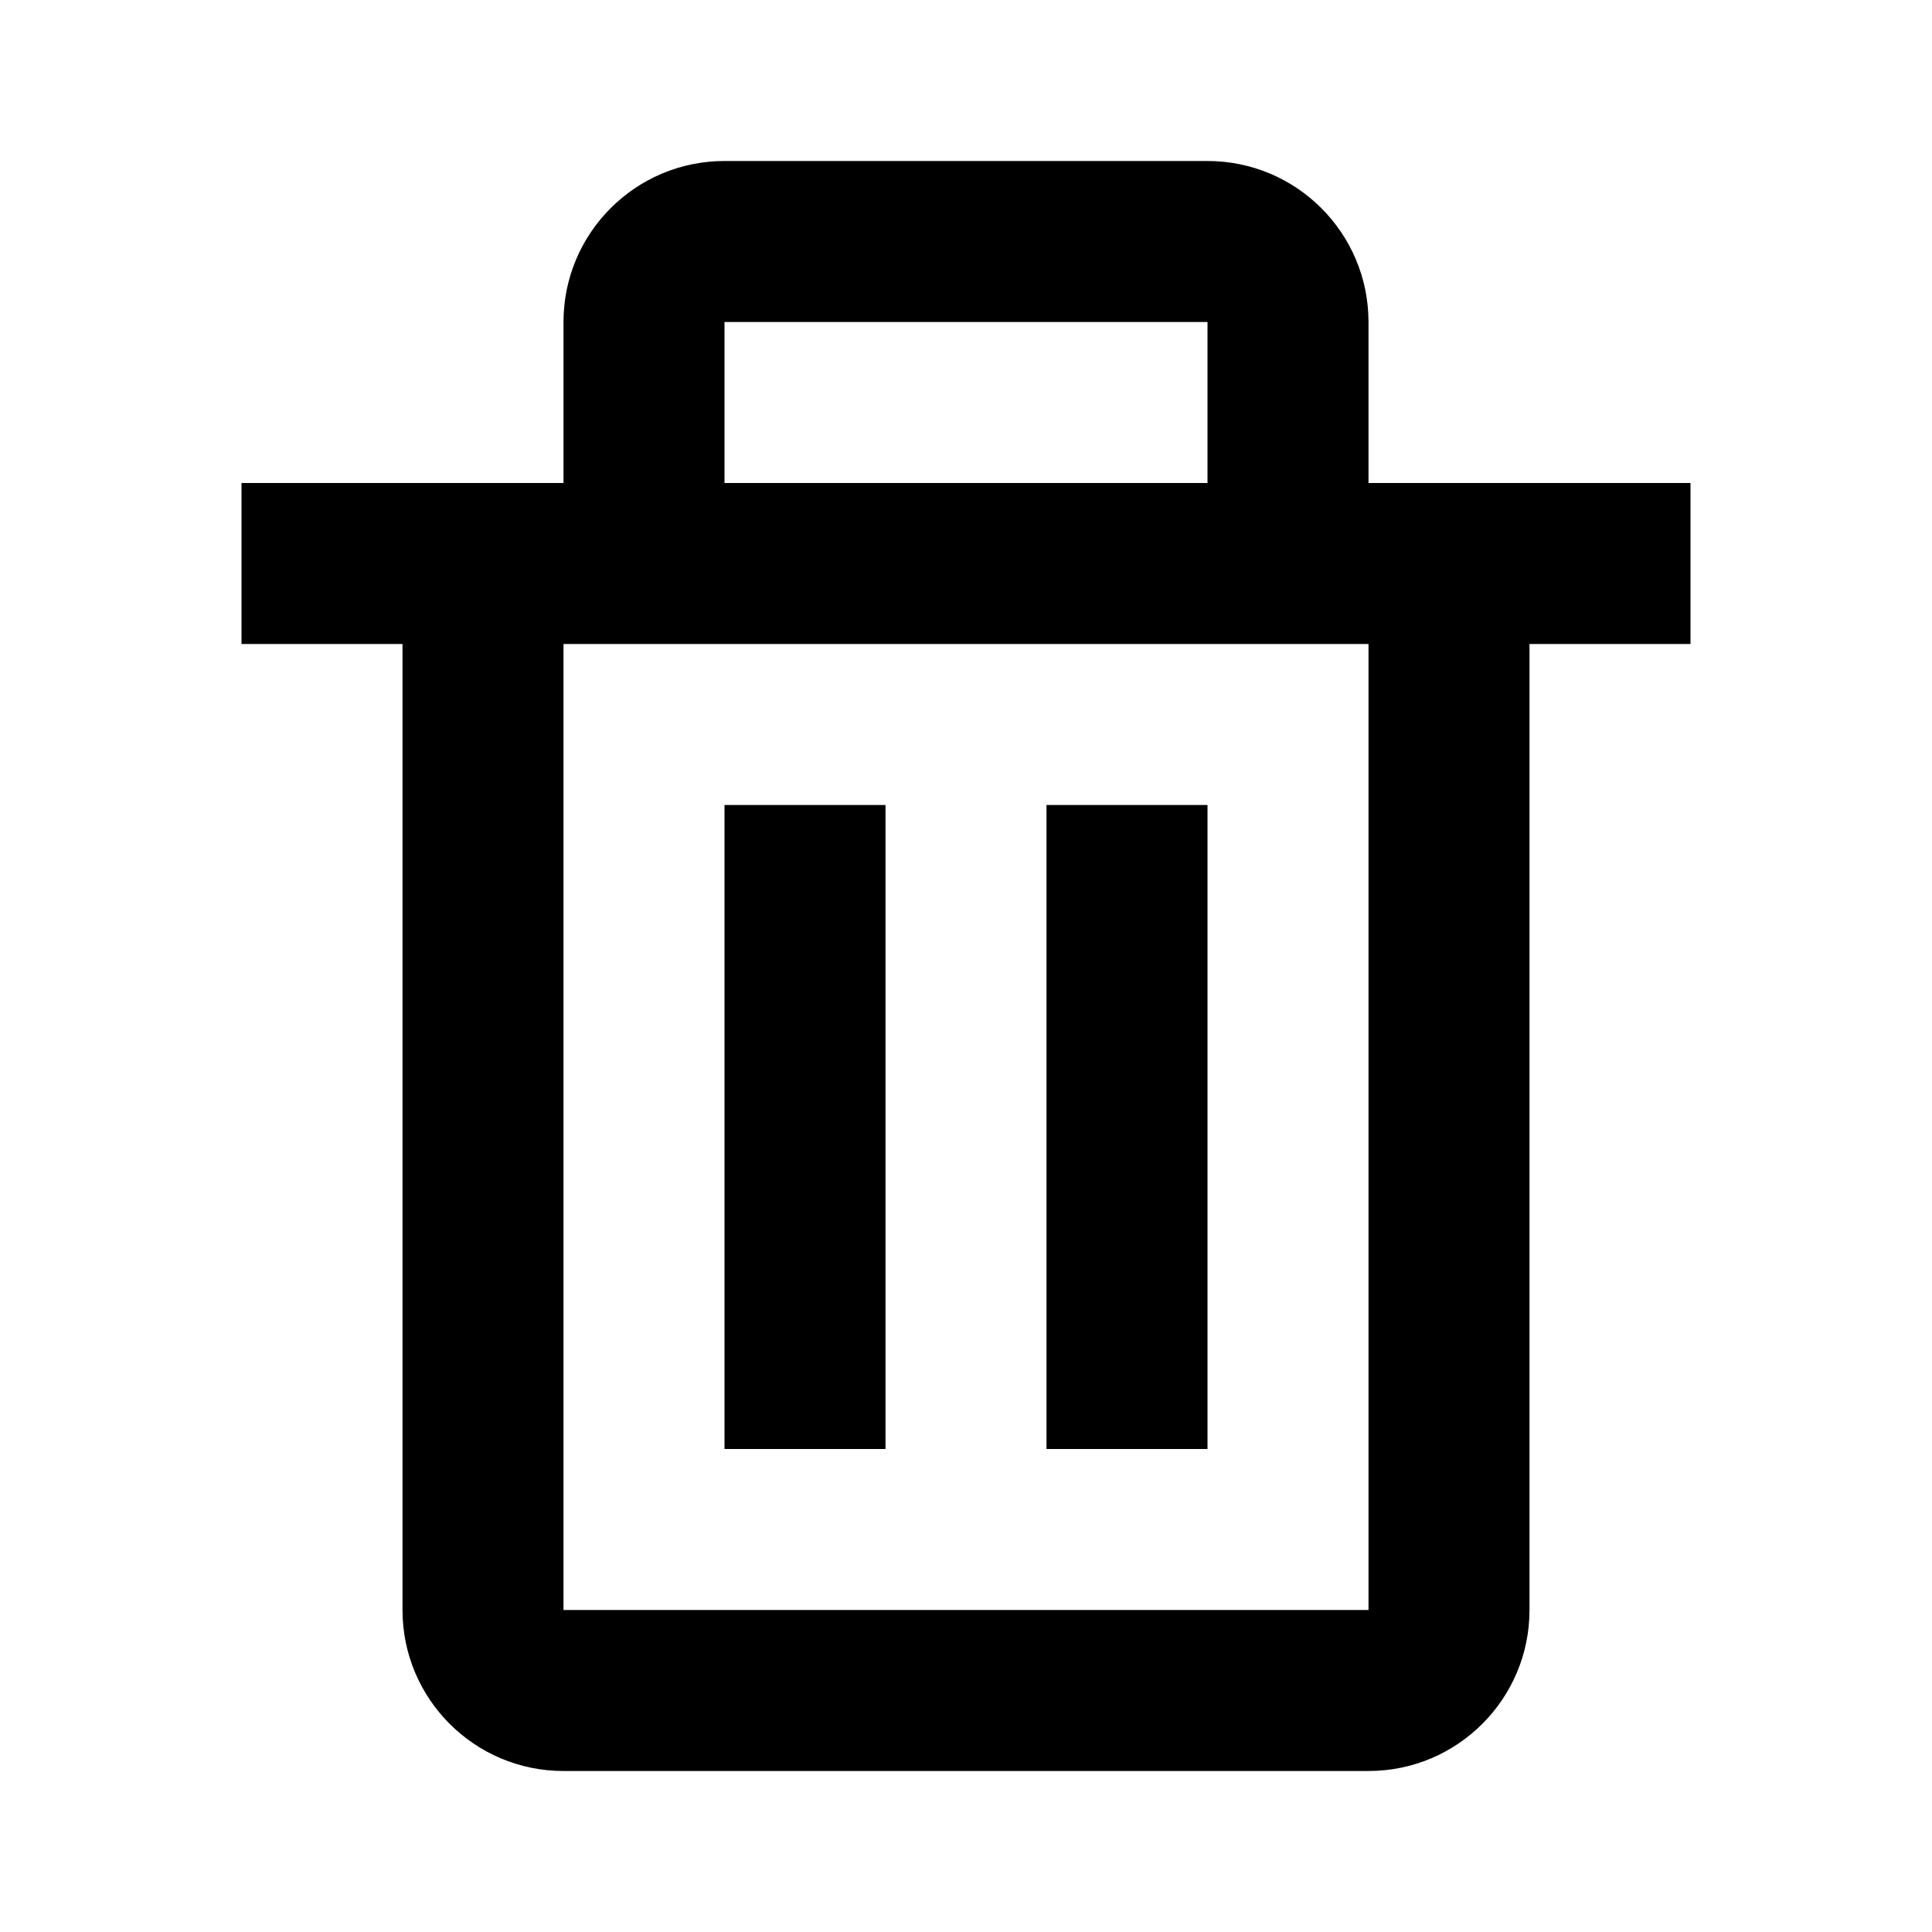
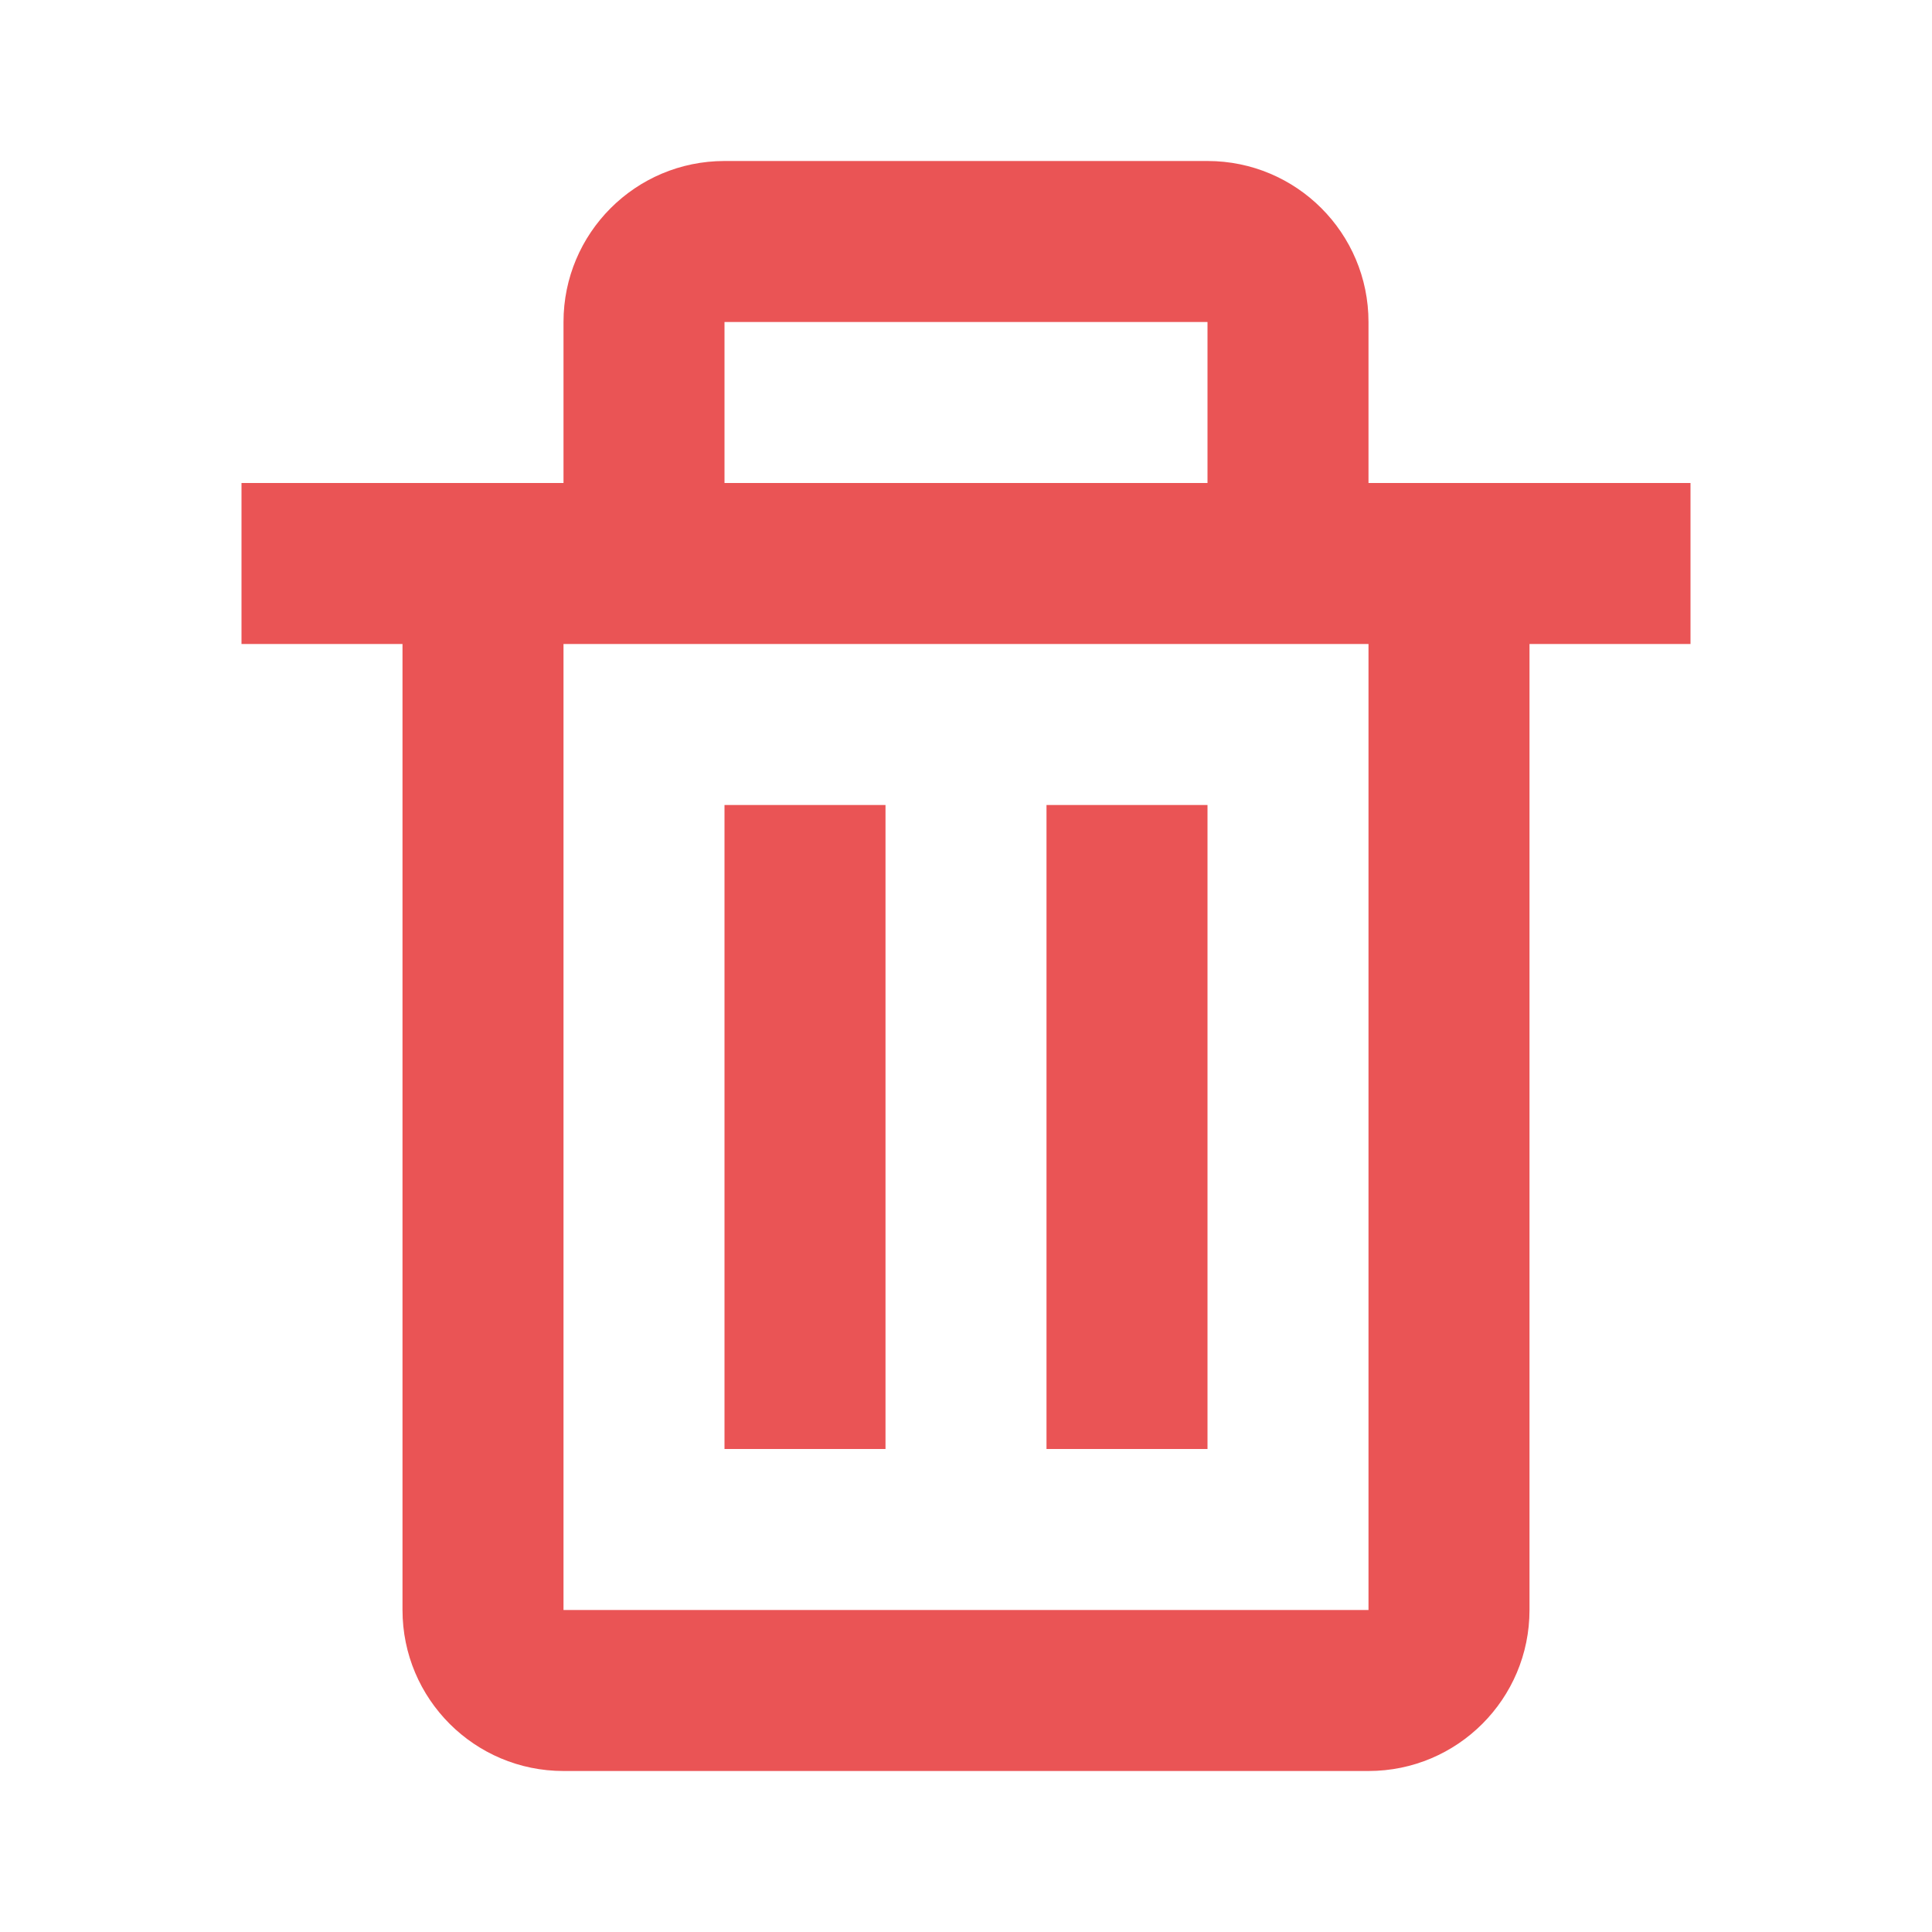
- <svg xmlns="http://www.w3.org/2000/svg" width="24" height="24" viewBox="0 0 24 24" style="fill: rgba(0, 0, 0, 1);transform: ;msFilter:;">
+ <svg xmlns="http://www.w3.org/2000/svg" width="24" height="24" viewBox="0 0 24 24" style="fill: #EA5455;transform: ;msFilter:;">
  <path d="M5 20a2 2 0 0 0 2 2h10a2 2 0 0 0 2-2V8h2V6h-4V4a2 2 0 0 0-2-2H9a2 2 0 0 0-2 2v2H3v2h2zM9 4h6v2H9zM8 8h9v12H7V8z" />
  <path d="M9 10h2v8H9zm4 0h2v8h-2z" />
</svg>
